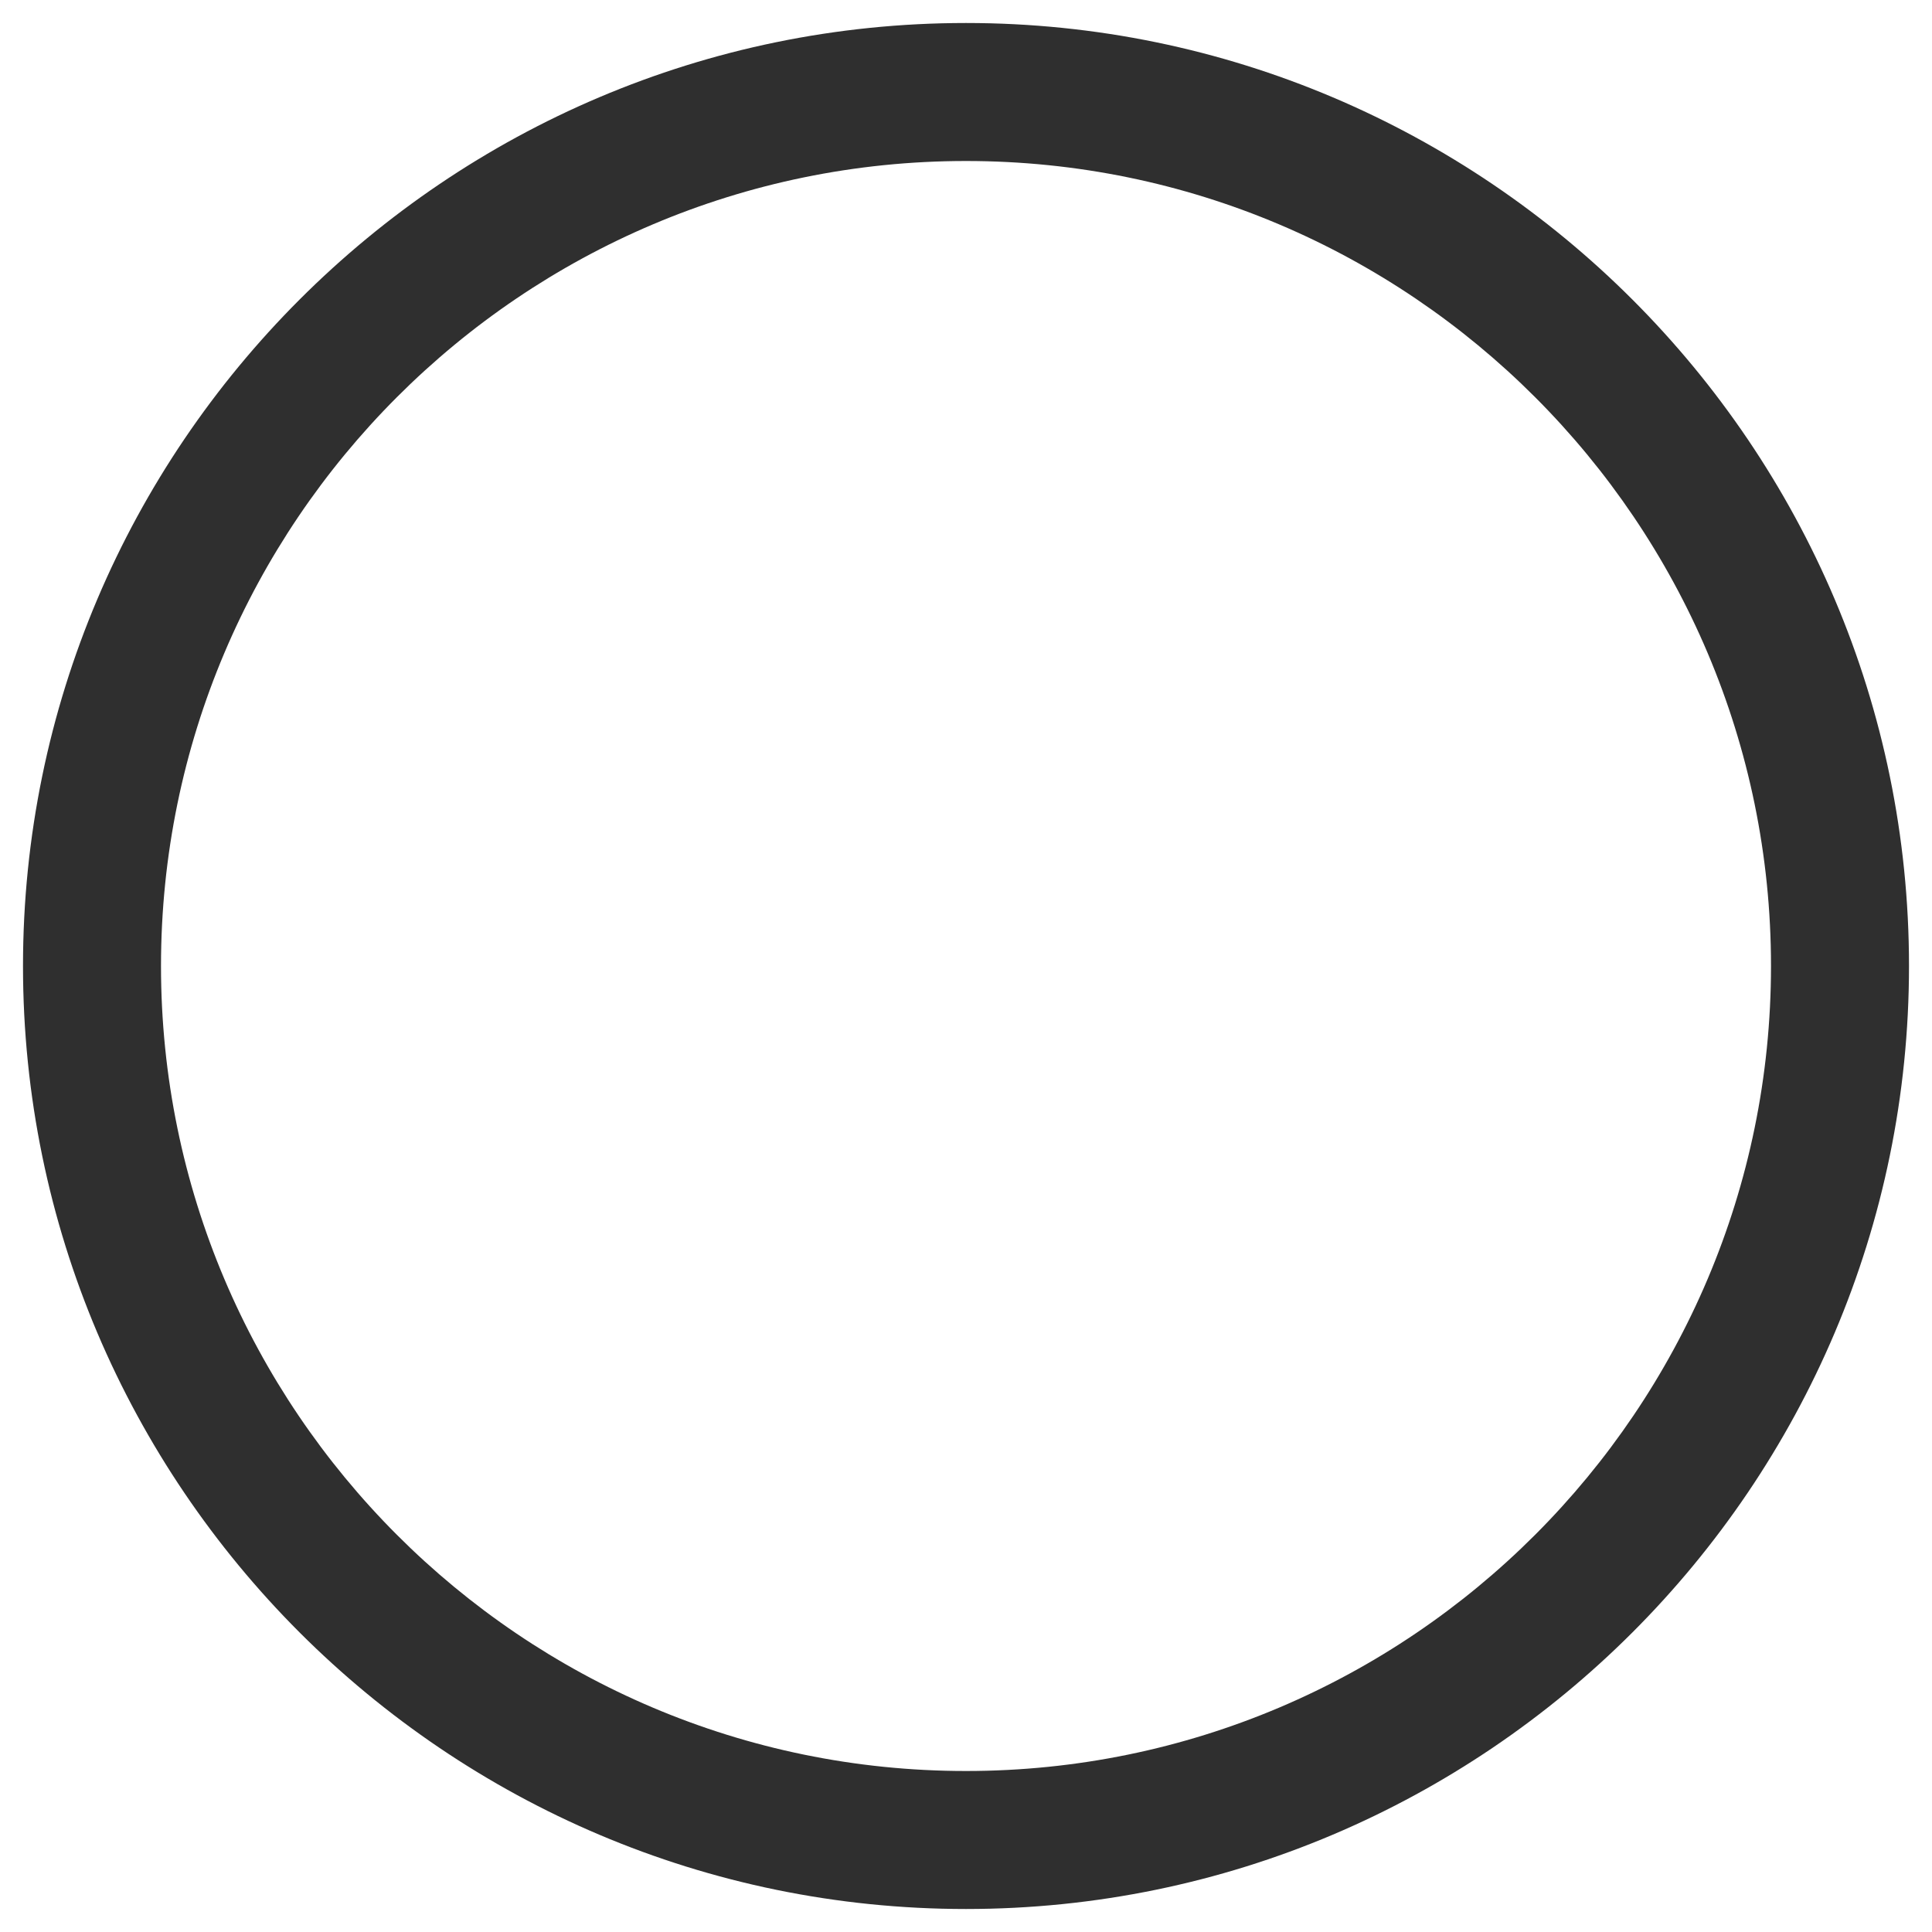
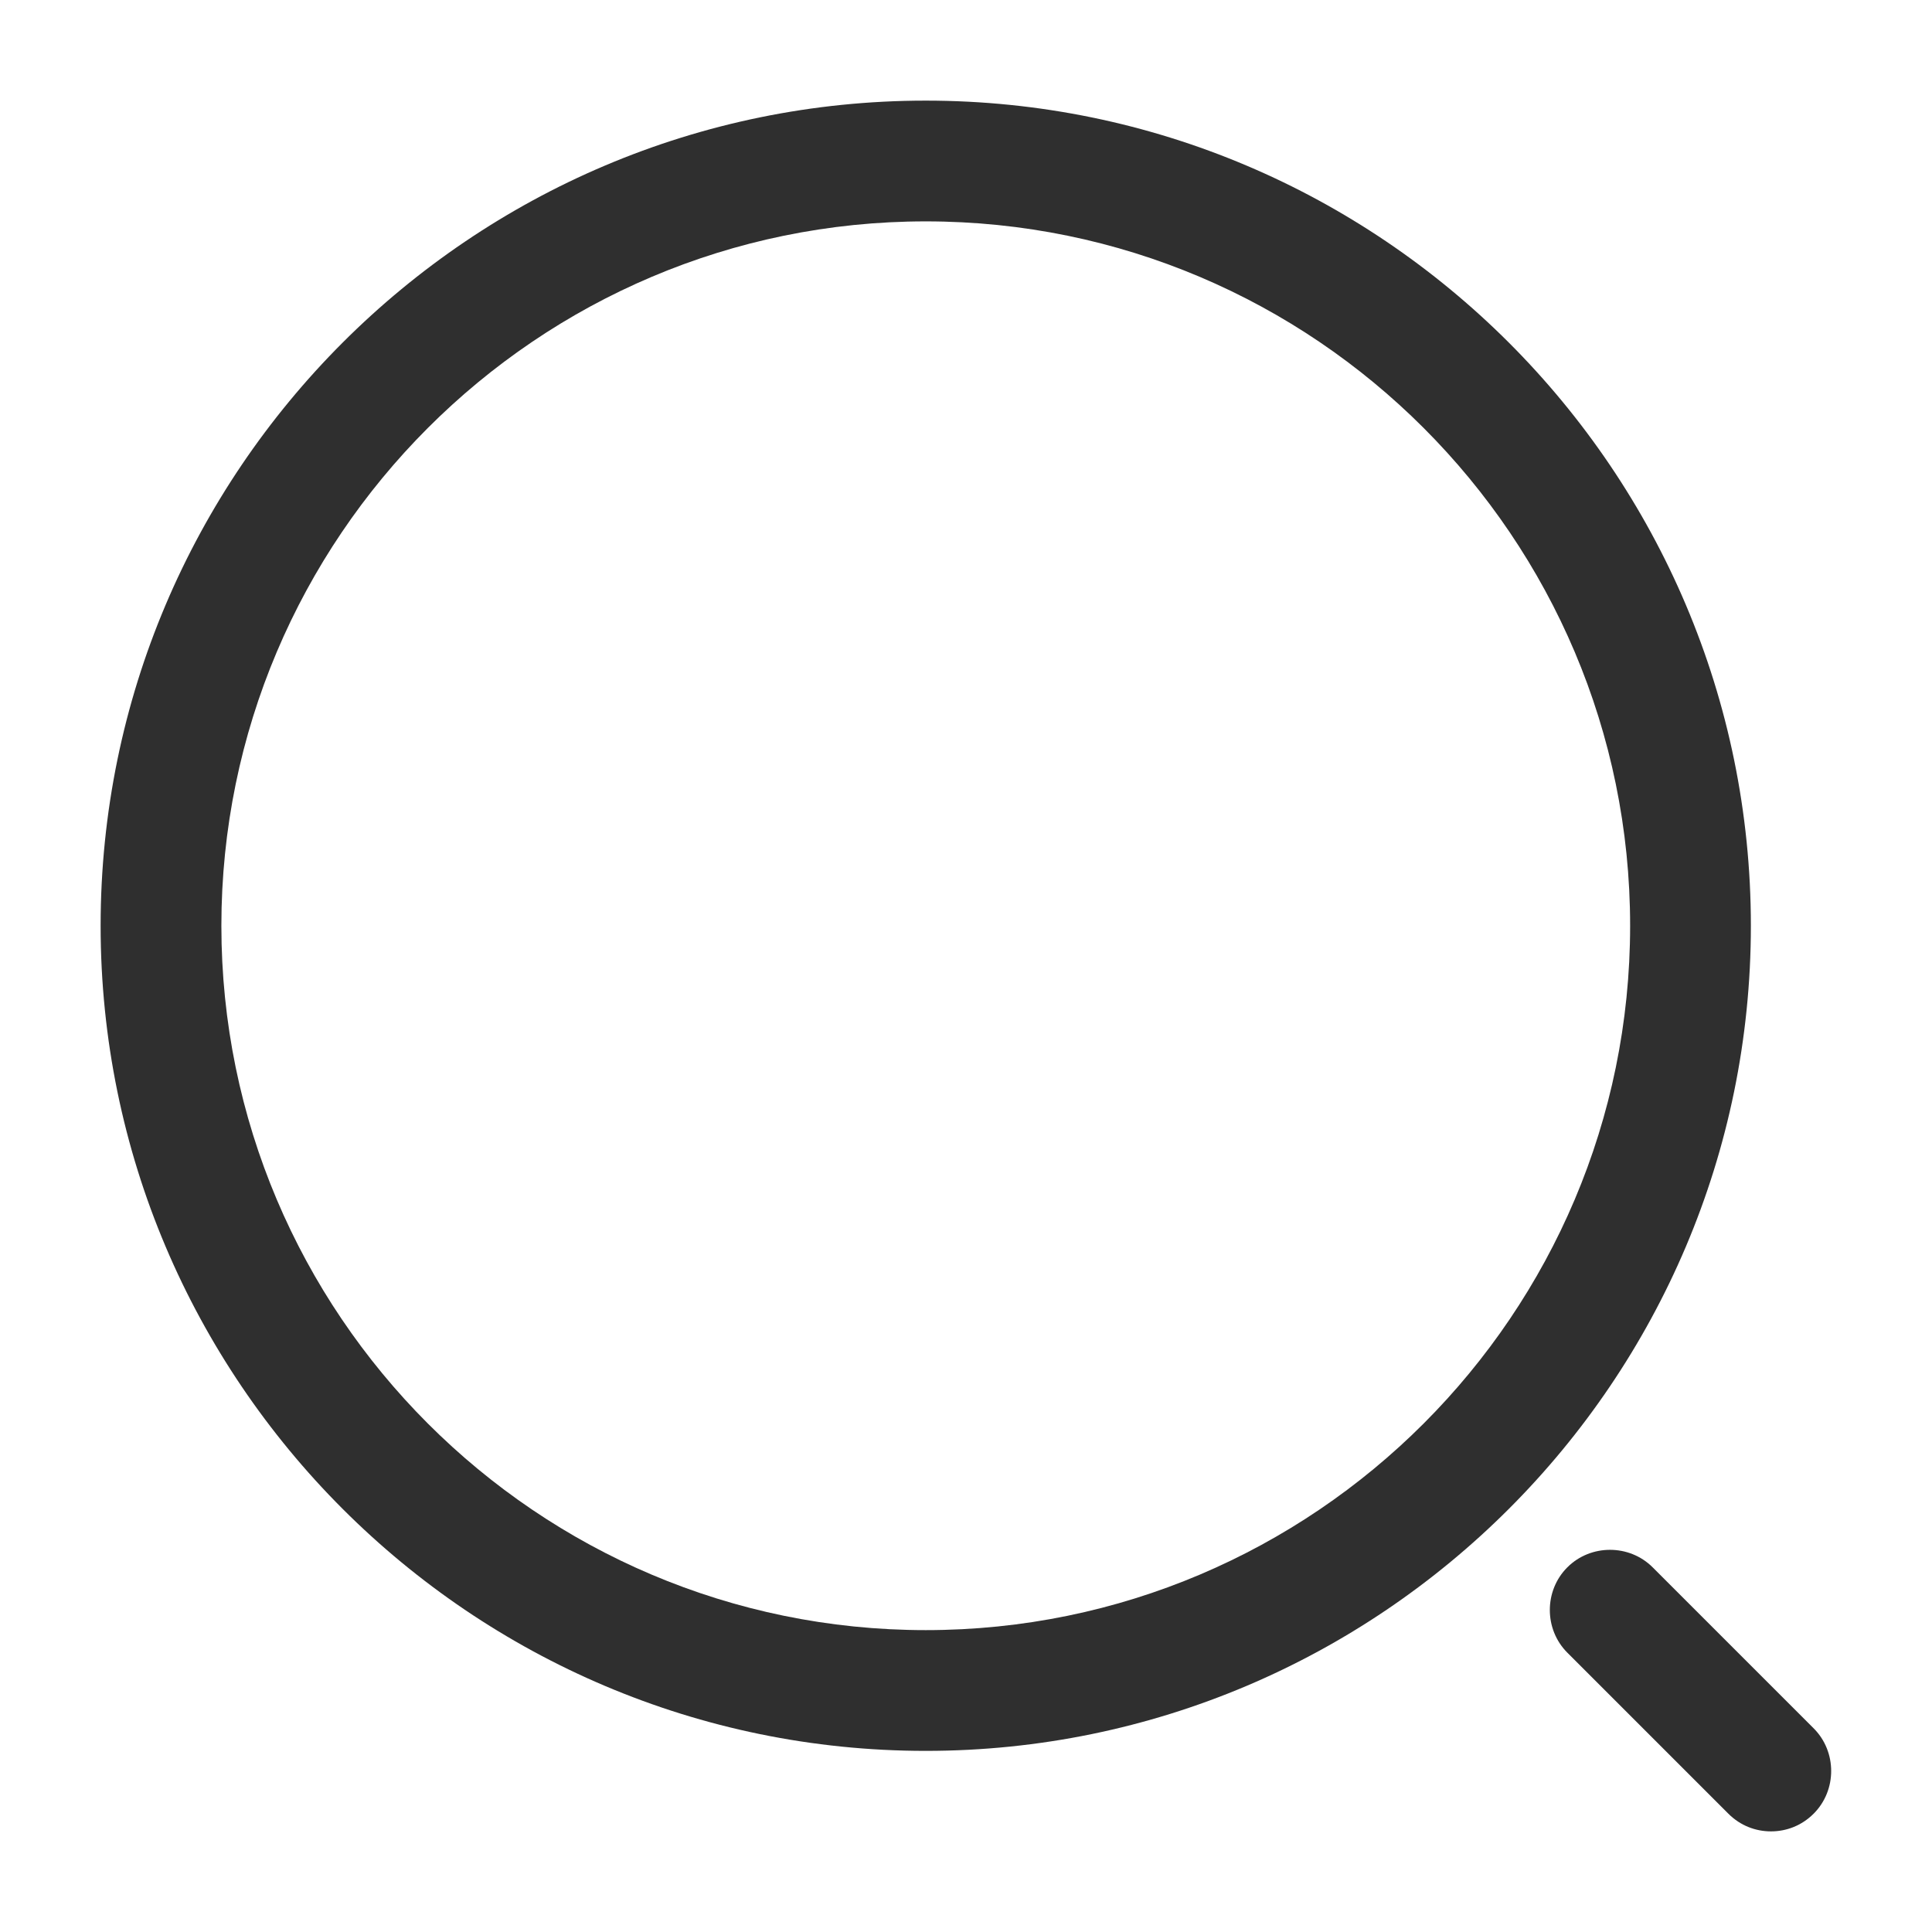
- <svg xmlns="http://www.w3.org/2000/svg" width="21" height="21" viewBox="0 0 21 21" fill="none">
-   <path d="M10.5 20.75C4.85 20.75 0.25 16.15 0.25 10.5C0.25 4.85 4.85 0.25 10.5 0.25C16.15 0.25 20.75 4.85 20.75 10.5C20.75 16.15 16.15 20.75 10.5 20.75ZM10.5 1.75C5.67 1.75 1.75 5.68 1.75 10.5C1.75 15.32 5.67 19.25 10.5 19.25C15.33 19.25 19.25 15.32 19.25 10.5C19.25 5.68 15.33 1.75 10.5 1.75Z" fill="#2F2F2F" />
+ <svg xmlns="http://www.w3.org/2000/svg" width="24" height="24" viewBox="0 0 24 24" fill="none">
+   <path d="M11.5 21.75C5.85 21.75 1.25 17.15 1.25 11.5C1.25 5.85 5.85 1.25 11.5 1.25C17.15 1.25 21.75 5.85 21.75 11.5C21.75 17.15 17.15 21.75 11.5 21.75ZM11.5 2.75C6.67 2.75 2.75 6.68 2.75 11.5C2.75 16.32 6.67 20.25 11.5 20.25C16.33 20.25 20.25 16.32 20.25 11.5C20.25 6.68 16.33 2.75 11.5 2.75Z" fill="#2F2F2F" />
+   <path d="M22 22.75C21.81 22.75 21.62 22.68 21.47 22.53L19.47 20.53C19.18 20.24 19.18 19.76 19.47 19.47C19.76 19.18 20.24 19.18 20.53 19.47L22.53 21.47C22.82 21.76 22.82 22.24 22.53 22.53C22.38 22.68 22.19 22.75 22 22.75Z" fill="#2F2F2F" />
</svg>
